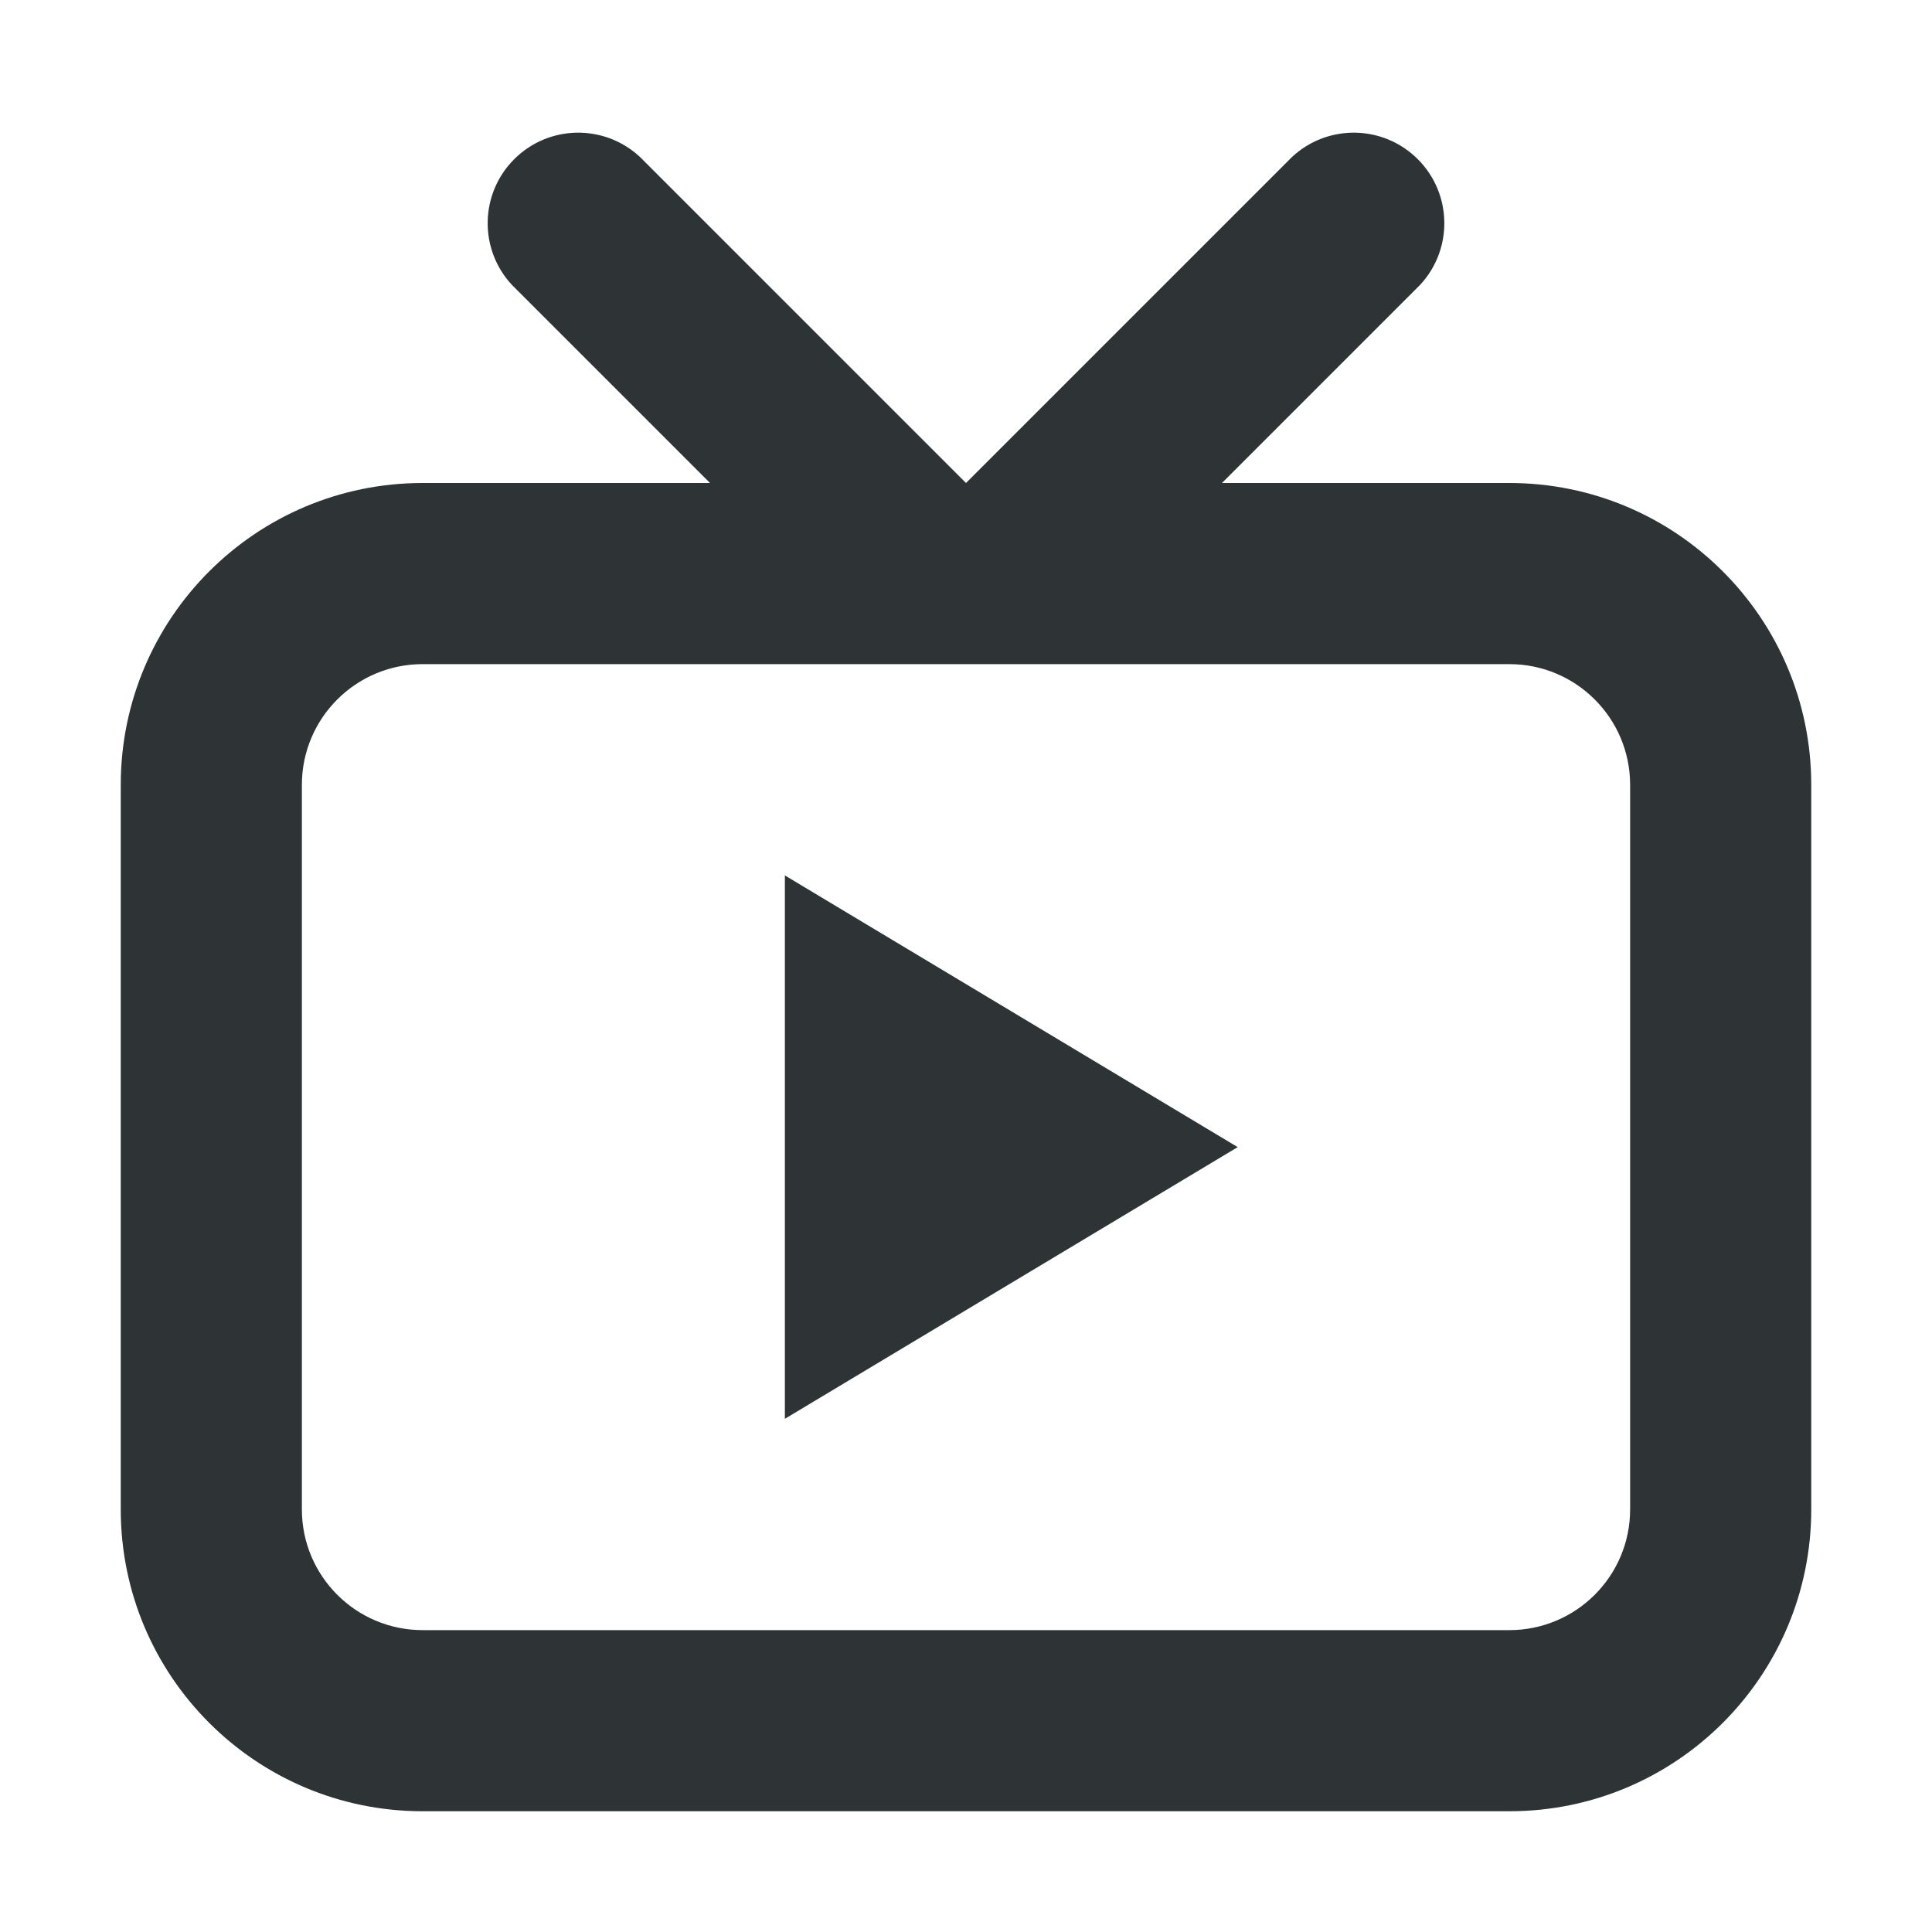
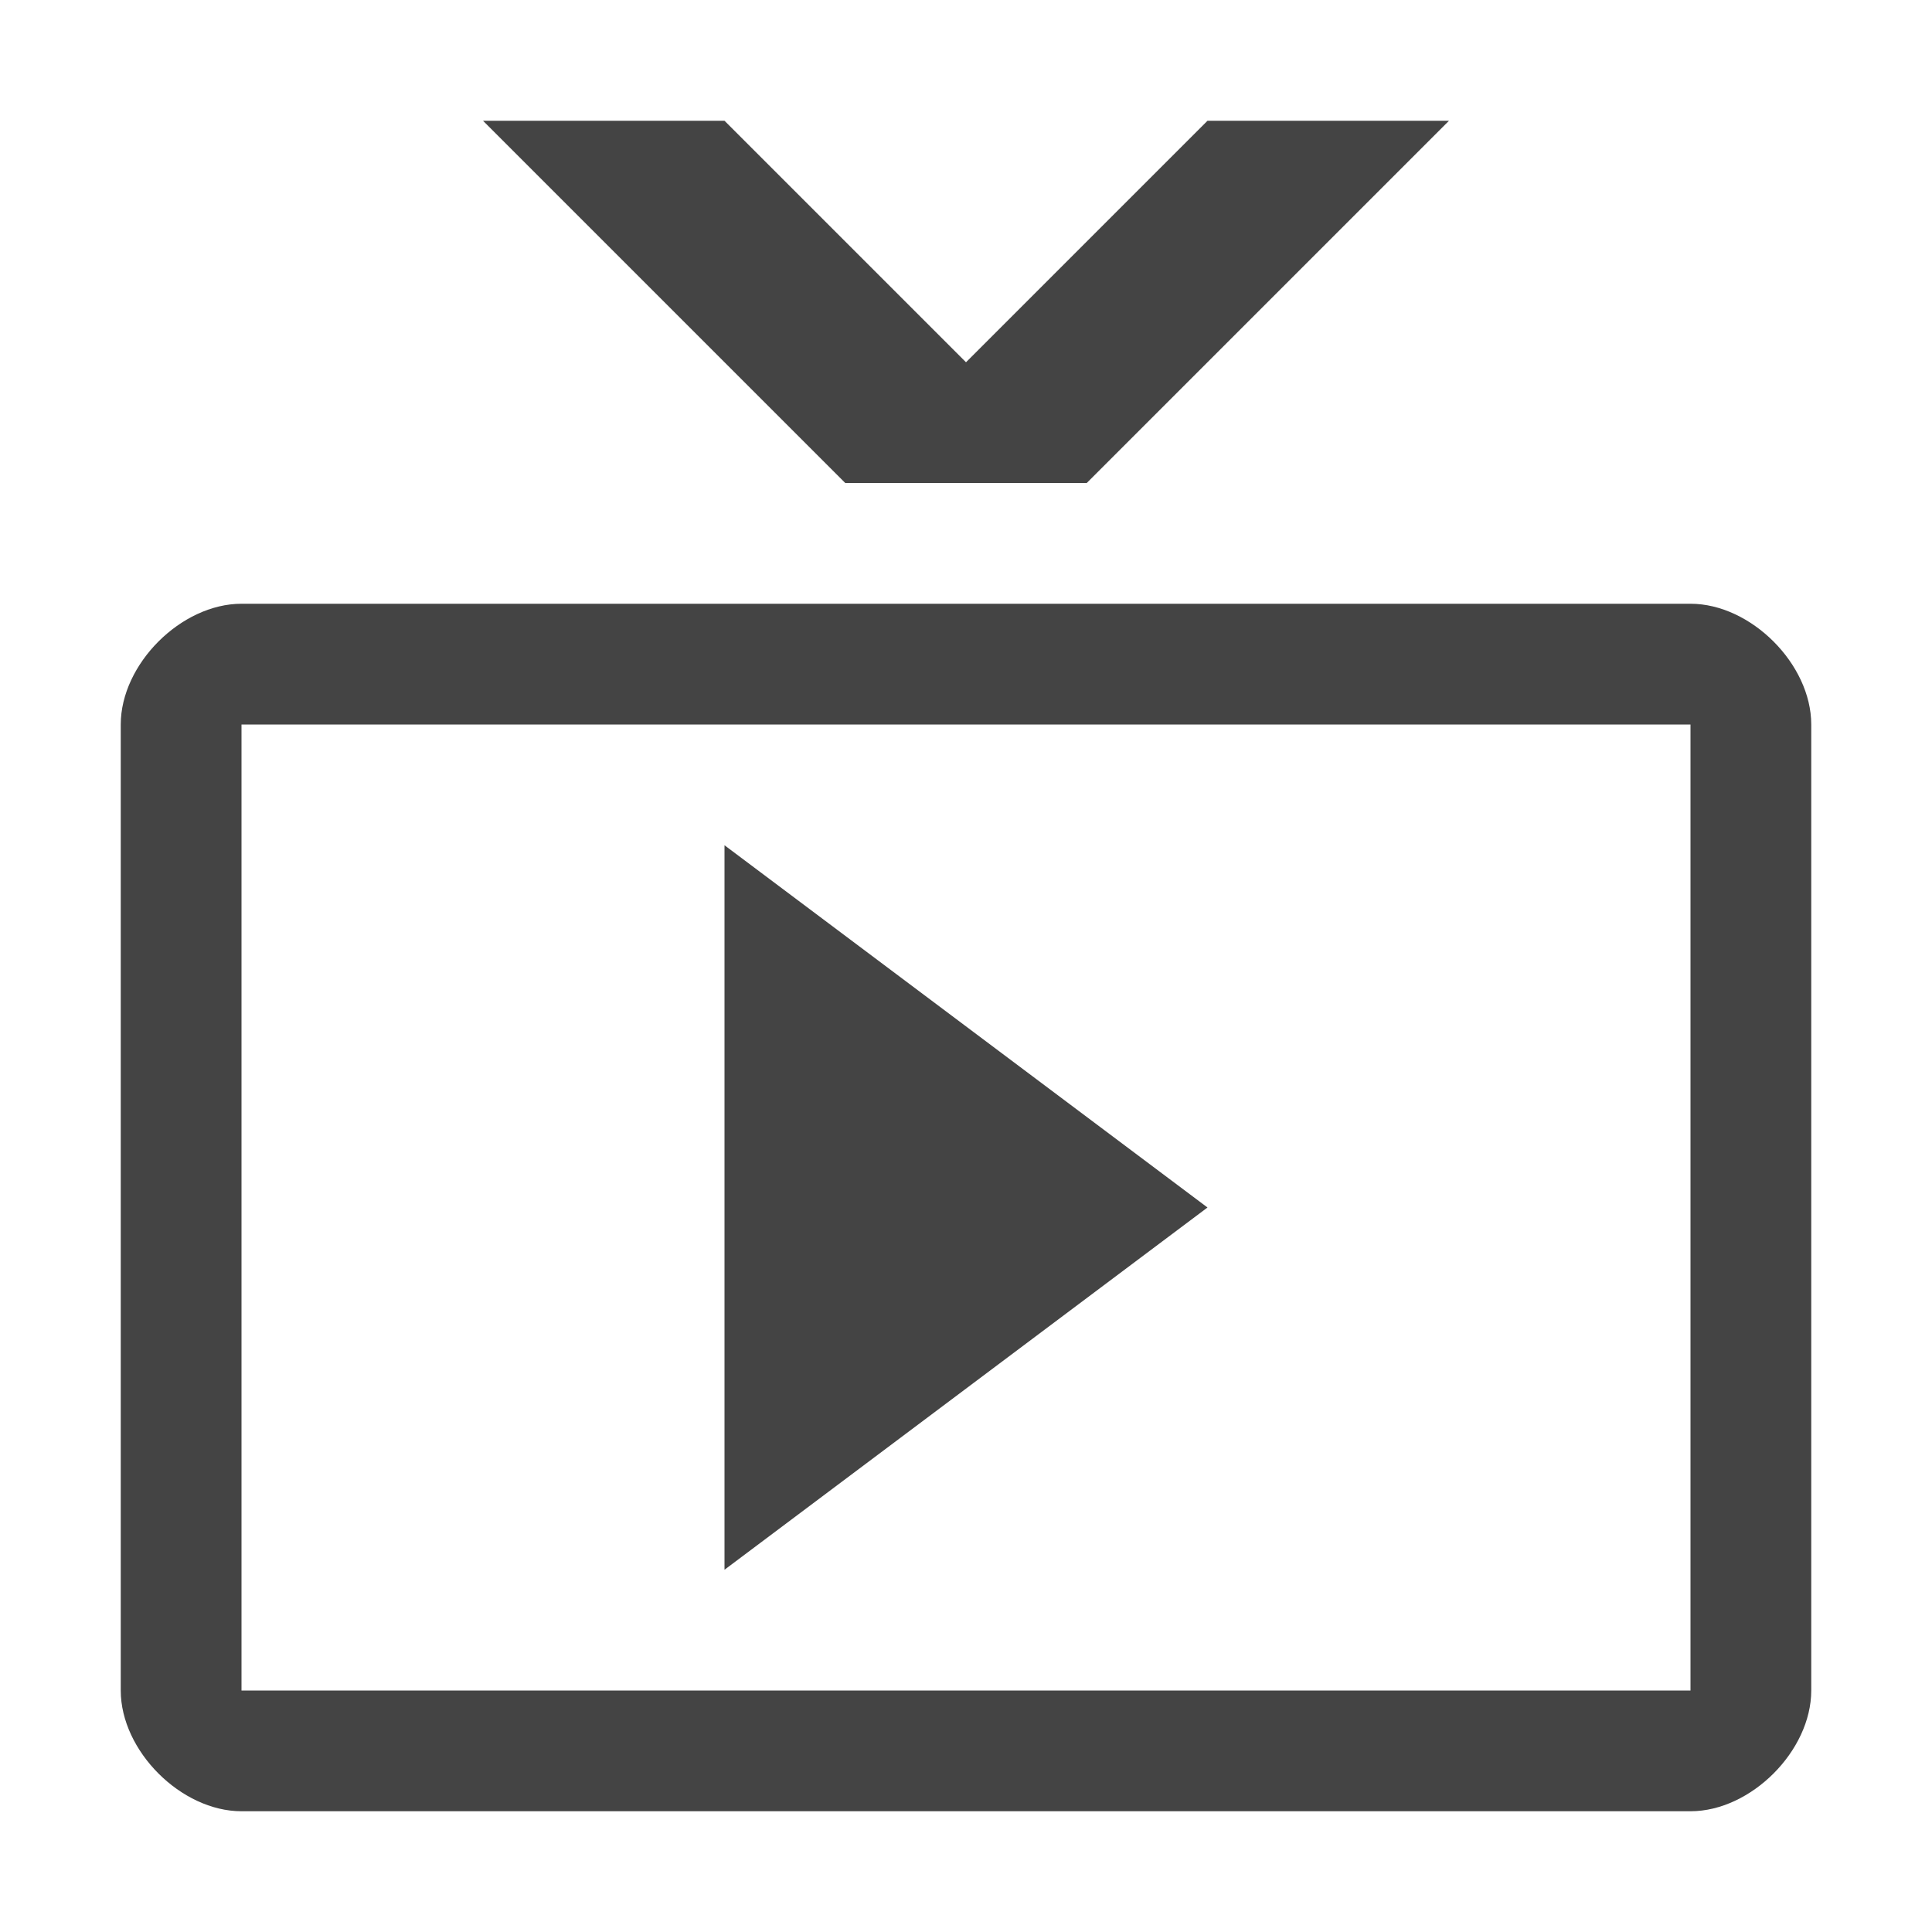
- <svg xmlns="http://www.w3.org/2000/svg" width="16" height="16" viewBox="0 0 16 16">
-   <path fill="#2e3436" d="M5.3 1.3a.75.75 0 0 0-1.06 1.06L5.88 4H3.5A2.5 2.5 0 0 0 1 6.5v6A2.5 2.5 0 0 0 3.5 15h9a2.5 2.5 0 0 0 2.5-2.5v-6A2.5 2.5 0 0 0 12.5 4h-2.38l1.64-1.64A.75.75 0 0 0 10.7 1.3L8 4 5.3 1.3zM3.5 5.5h9a1 1 0 0 1 1 1v6a1 1 0 0 1-1 1h-9a1 1 0 0 1-1-1v-6a1 1 0 0 1 1-1zm3 1.75v4.5L10.25 9.5z" />
+ <svg xmlns="http://www.w3.org/2000/svg" width="16" height="16" version="1.1">
+   <defs>
+     <style id="current-color-scheme" type="text/css">
+    .ColorScheme-Text { color:#444444; }
+   </style>
+   </defs>
+   <path style="fill:currentColor" class="ColorScheme-Text" d="M4 1h2l2 2 2-2h2L9 4H7Z" />
+   <path style="fill:currentColor" class="ColorScheme-Text" fill-rule="evenodd" d="M2 5C1.5 5 1 5.5 1 6v8c0 .5.5 1 1 1h12c.5 0 1-.5 1-1V6c0-.5-.5-1-1-1Zm0 1h12v8H2Z" />
+   <path style="fill:currentColor" class="ColorScheme-Text" d="M6 7v6l4-3Z" />
</svg>
